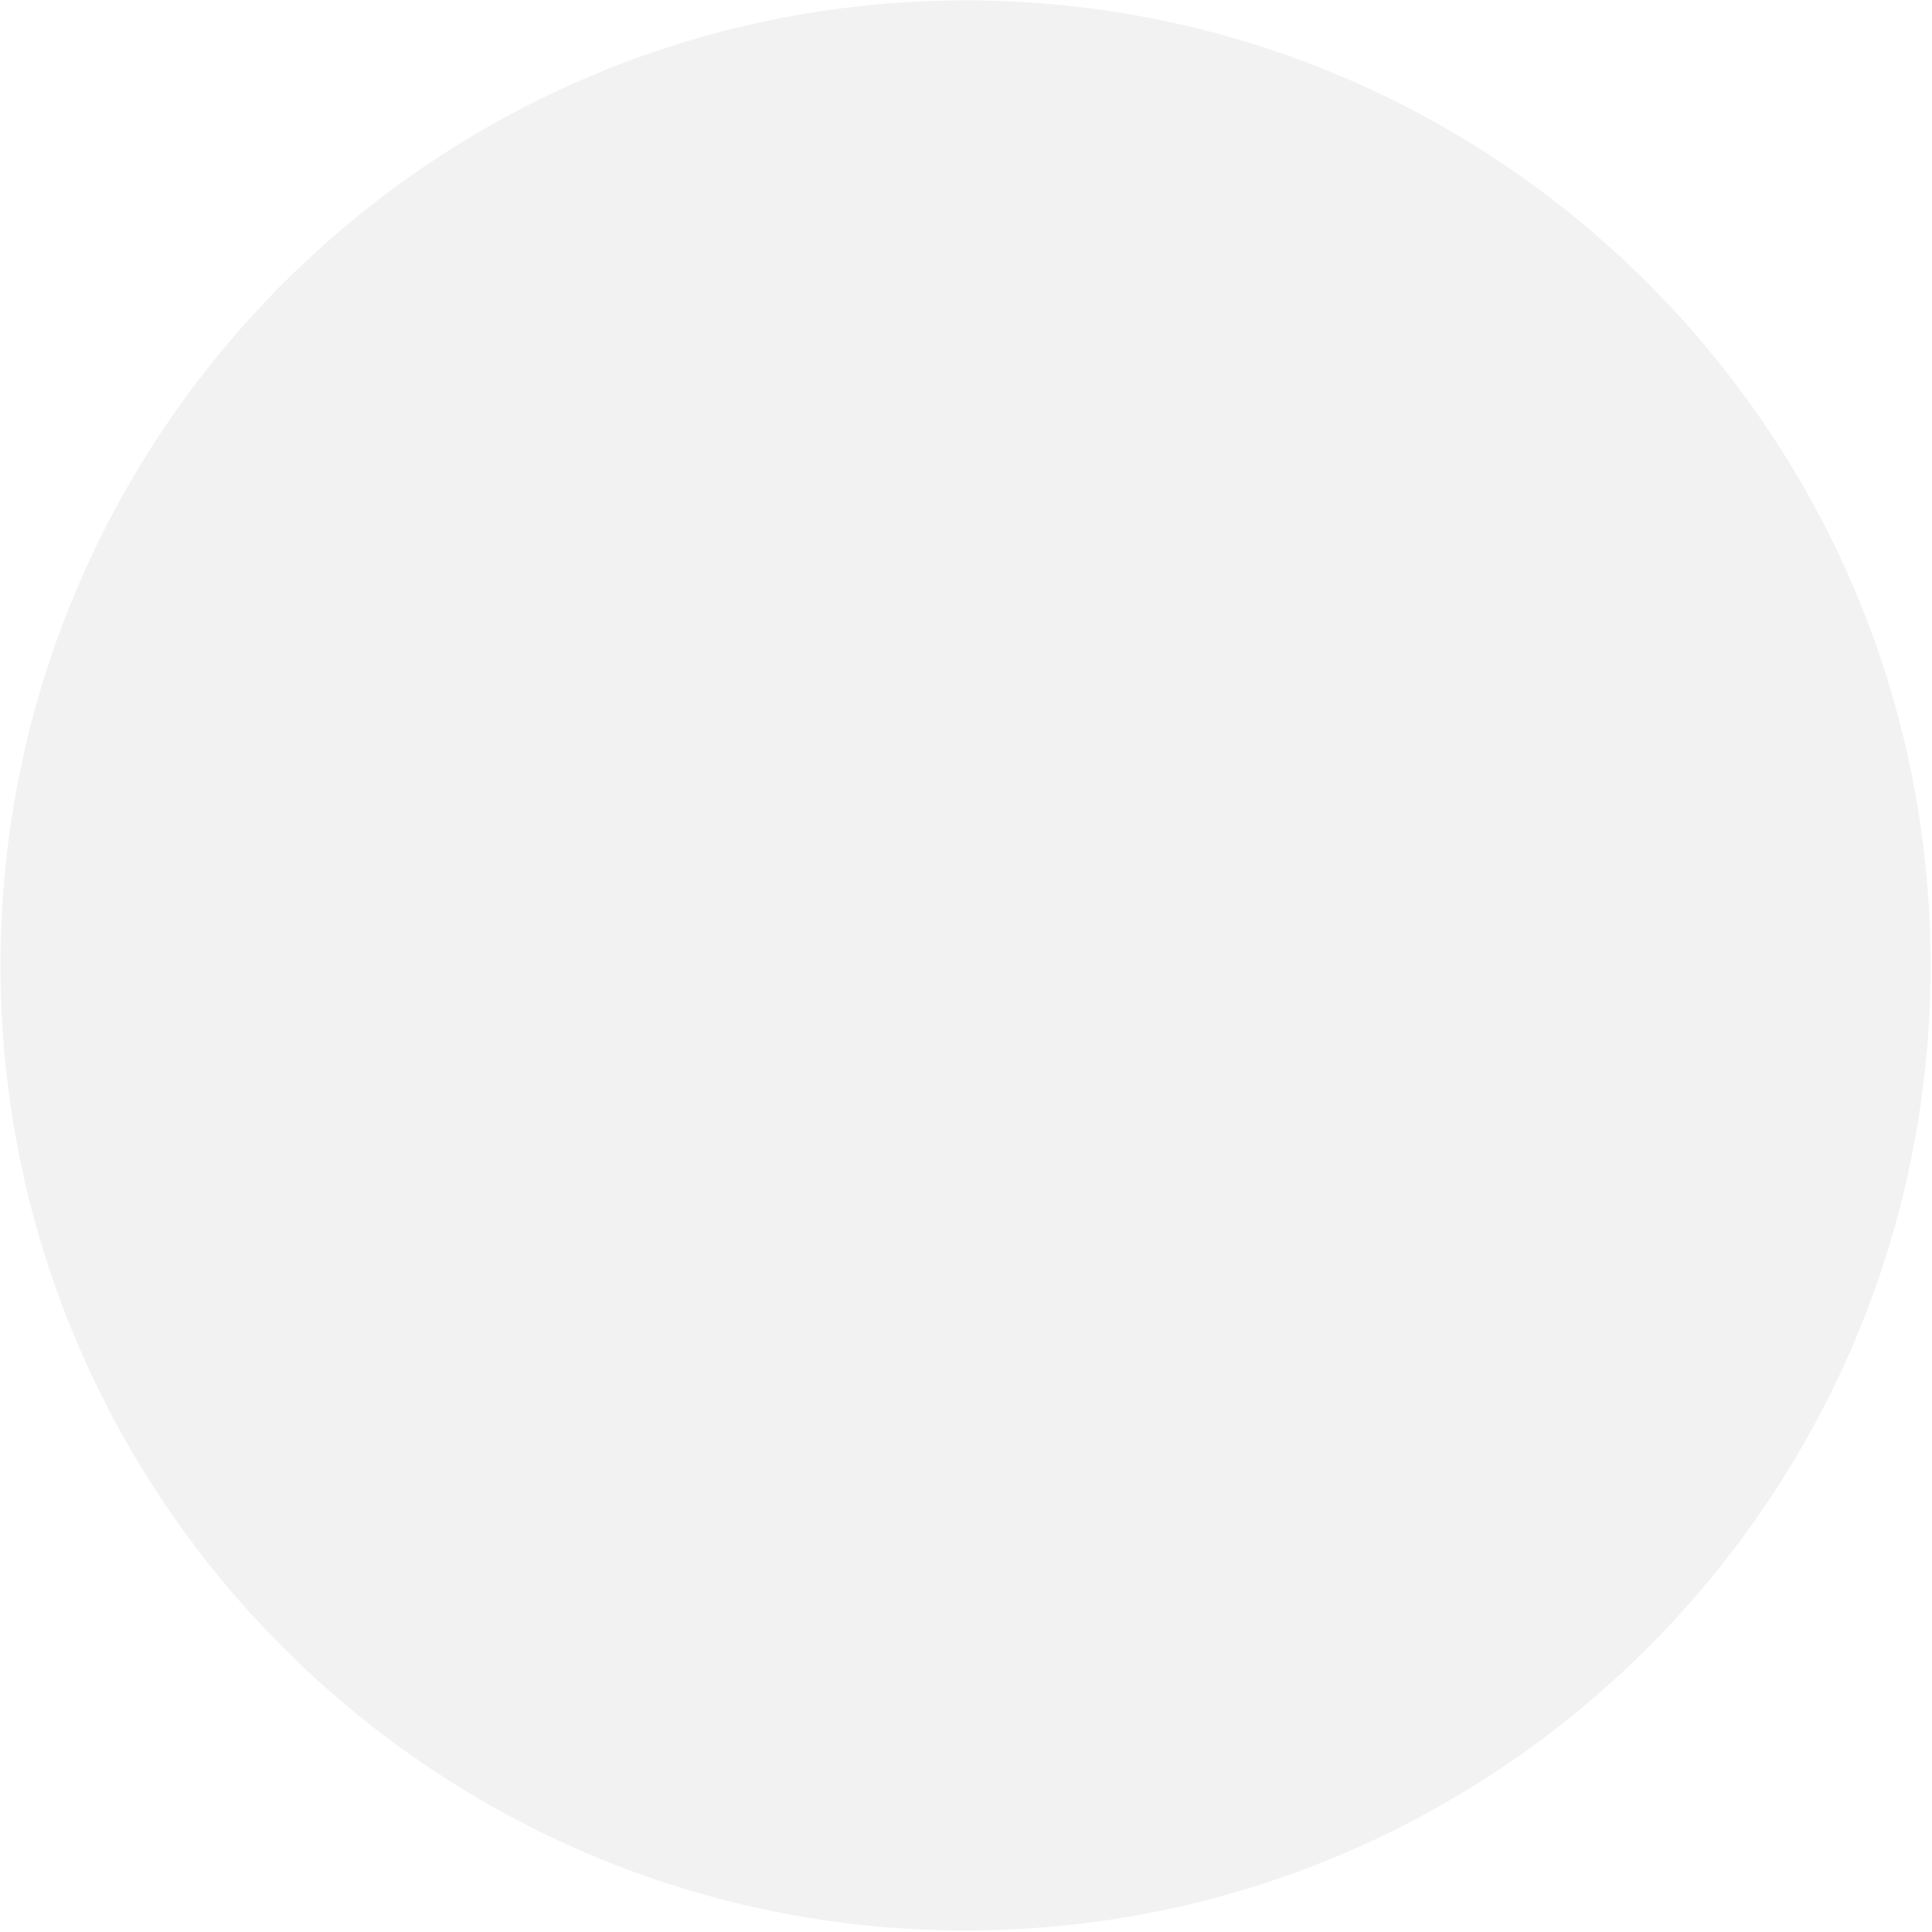
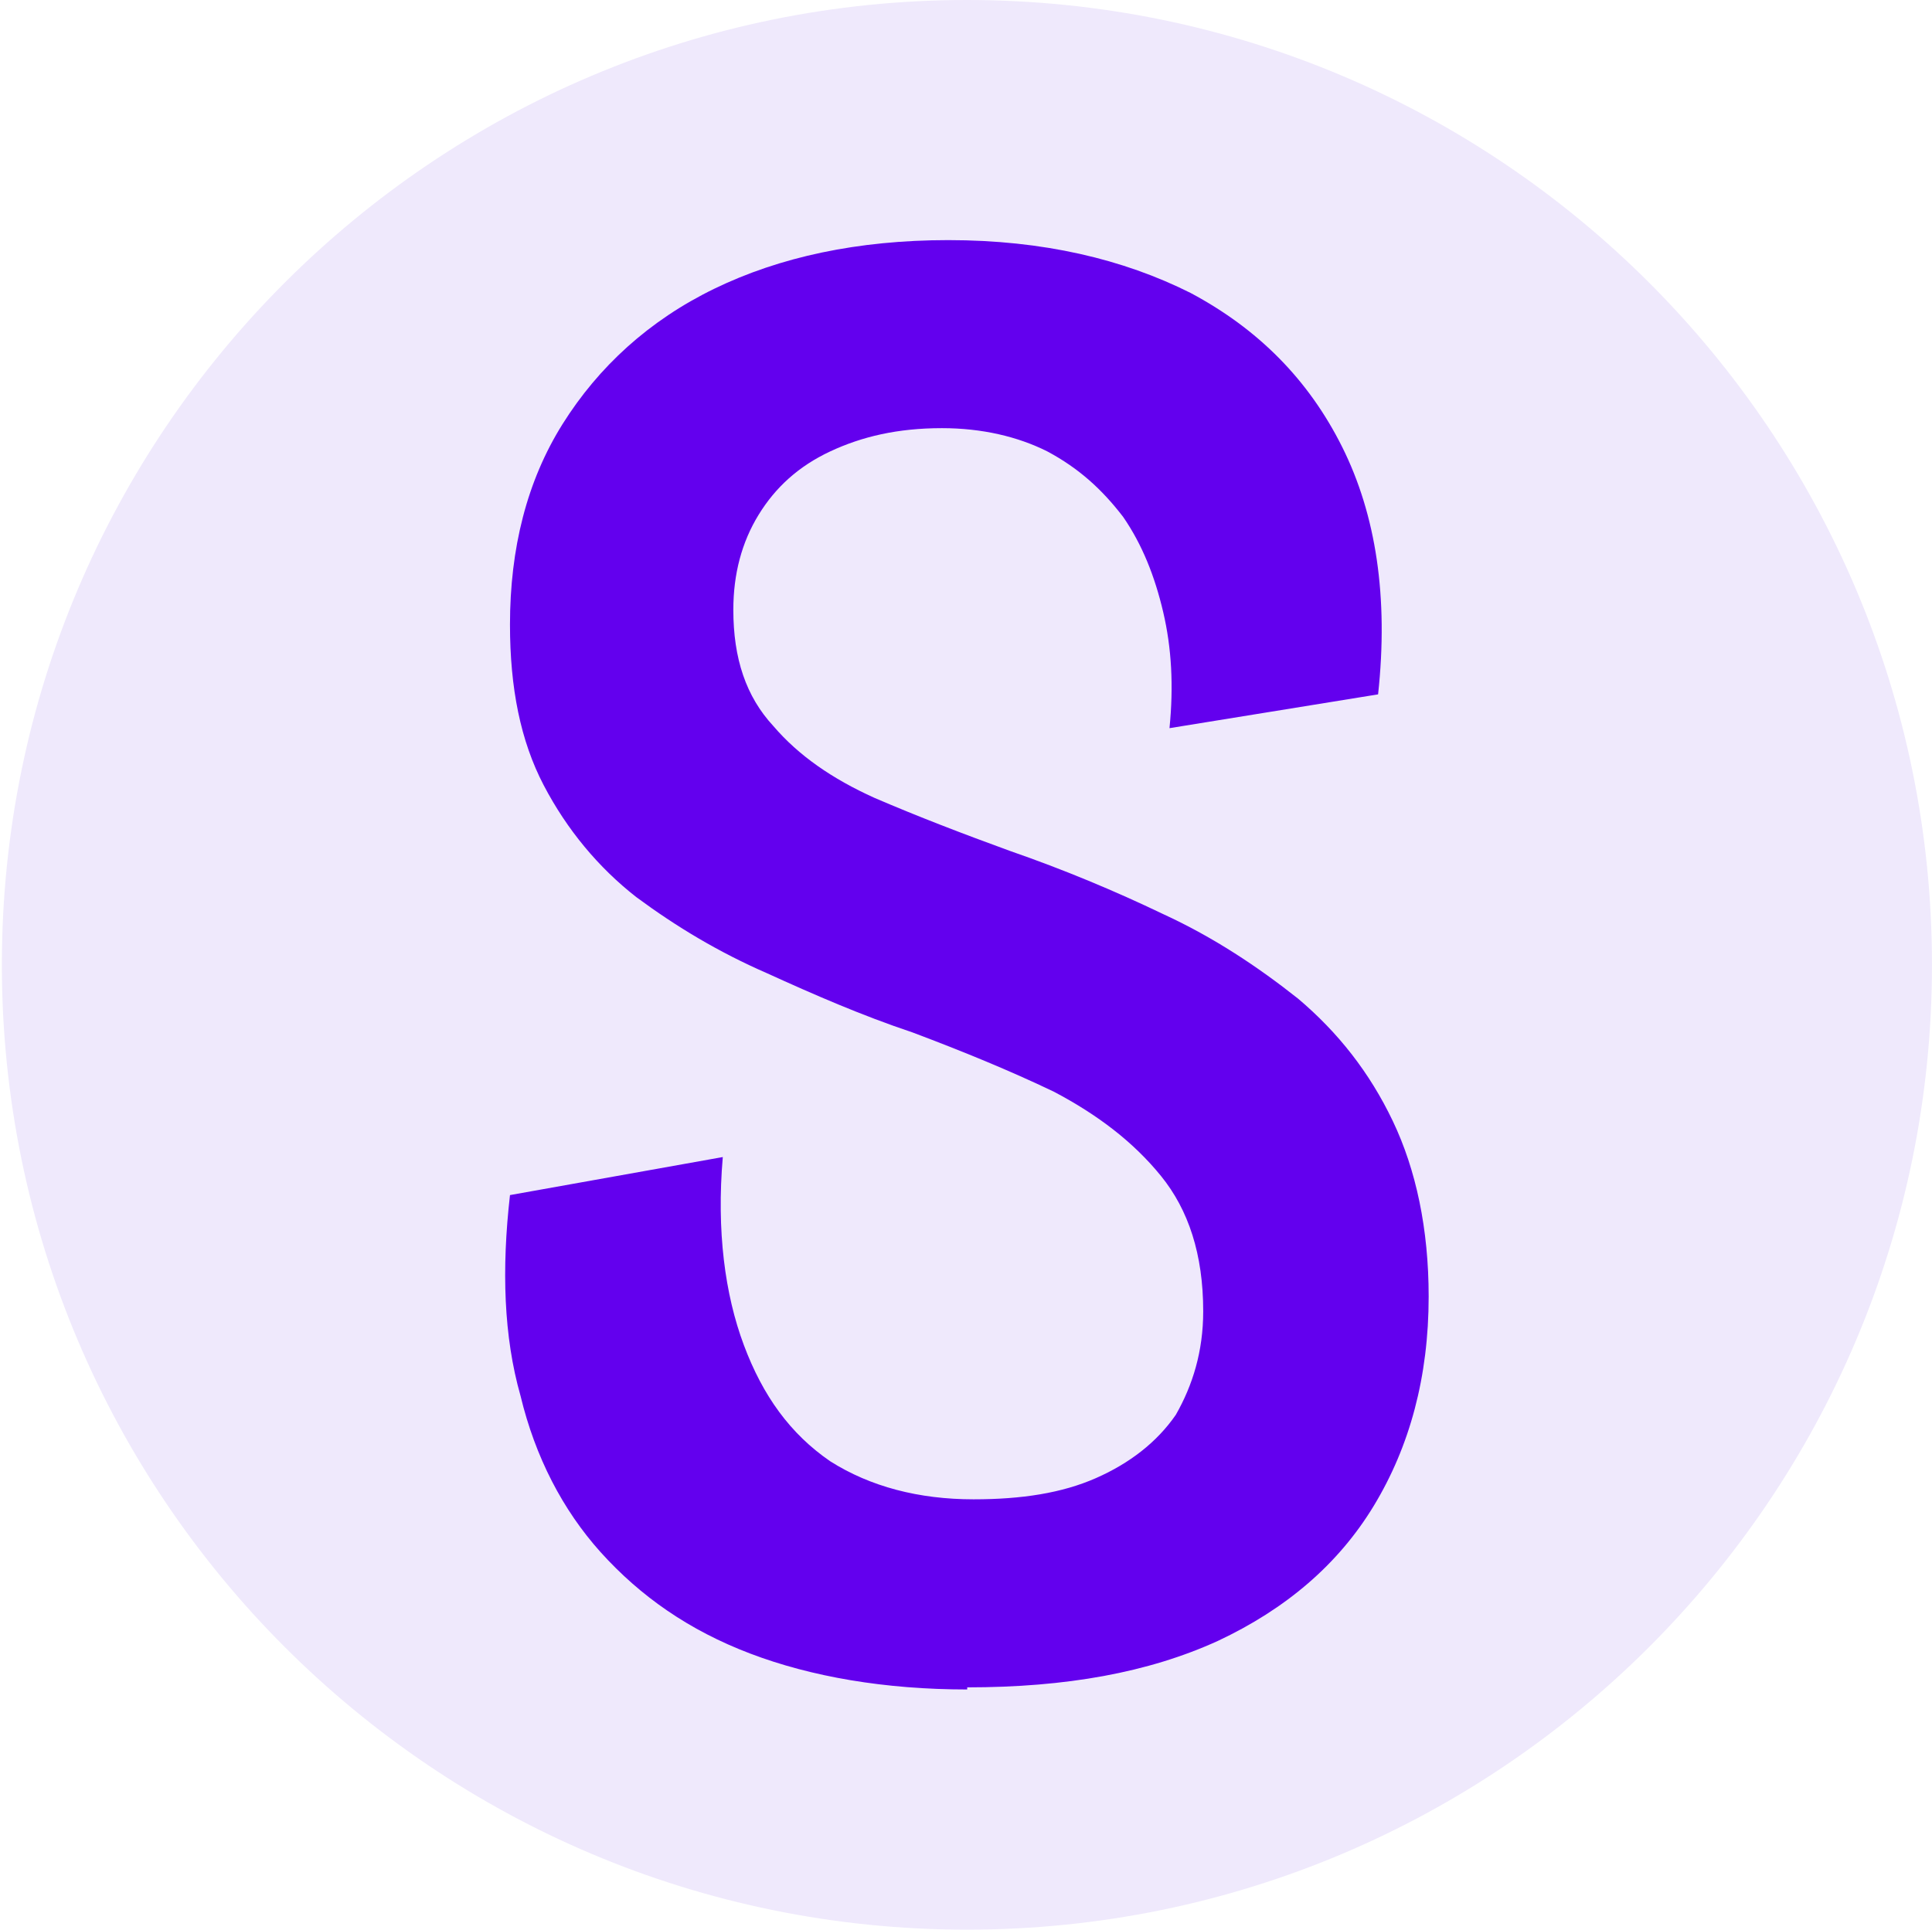
- <svg xmlns="http://www.w3.org/2000/svg" width="100%" height="100%" viewBox="0 0 1025 1025" version="1.1" xml:space="preserve" style="fill-rule:evenodd;clip-rule:evenodd;stroke-linejoin:round;stroke-miterlimit:2;">
-   <rect id="Stund-120--Final-0.2.0" x="0.261" y="0.206" width="1024" height="1024" style="fill:none;" />
+ <svg xmlns="http://www.w3.org/2000/svg" width="100%" height="100%" viewBox="0 0 1025 1024" version="1.1" xml:space="preserve" style="fill-rule:evenodd;clip-rule:evenodd;stroke-linejoin:round;stroke-miterlimit:2;">
+   <rect id="Stund" x="0.993" y="0" width="1024" height="1024" style="fill:none;" />
  <clipPath id="_clip1">
-     <rect x="0.261" y="0.206" width="1024" height="1024" />
+     <rect x="0.993" y="0" width="1024" height="1024" />
  </clipPath>
  <g clip-path="url(#_clip1)">
-     <path d="M1024.26,512.206c-0,282.58 -229.42,512 -512,512c-282.581,-0 -512,-229.42 -512,-512c-0,-282.581 229.419,-512 512,-512c282.58,-0 512,229.419 512,512Z" style="fill:#f2f2f2;" />
-     <g />
+     <path d="M1024.99,512c0,282.58 -229.419,512 -512,512c-282.58,-0 -512,-229.42 -512,-512c0,-282.58 229.42,-512 512,-512c282.581,0 512,229.42 512,512Z" style="fill:#efe9fc;" />
+     <g transform="matrix(0.997064,0,0,1,-8.72182,5.68434e-14)">
+       <g transform="matrix(1121.17,0,0,1121.17,246.474,881.967)">
+         <path d="M0.247,0.013c-0.039,-0 -0.074,-0.006 -0.103,-0.017c-0.029,-0.011 -0.052,-0.027 -0.071,-0.048c-0.018,-0.02 -0.031,-0.045 -0.038,-0.074c-0.008,-0.028 -0.009,-0.06 -0.005,-0.095l0.101,-0.018c-0.003,0.035 0.001,0.065 0.01,0.089c0.009,0.024 0.022,0.042 0.041,0.055c0.019,0.012 0.042,0.018 0.068,0.018c0.023,0 0.042,-0.003 0.058,-0.01c0.016,-0.007 0.029,-0.017 0.038,-0.03c0.008,-0.014 0.013,-0.03 0.013,-0.049c-0,-0.027 -0.007,-0.048 -0.02,-0.064c-0.013,-0.016 -0.03,-0.029 -0.051,-0.04c-0.021,-0.01 -0.043,-0.019 -0.067,-0.028c-0.024,-0.008 -0.047,-0.018 -0.069,-0.028c-0.023,-0.01 -0.043,-0.022 -0.062,-0.036c-0.018,-0.014 -0.033,-0.032 -0.044,-0.053c-0.011,-0.021 -0.016,-0.046 -0.016,-0.076c0,-0.036 0.008,-0.068 0.025,-0.095c0.017,-0.027 0.041,-0.049 0.072,-0.064c0.031,-0.015 0.068,-0.023 0.111,-0.023c0.045,0 0.083,0.009 0.115,0.025c0.032,0.017 0.056,0.041 0.072,0.073c0.016,0.032 0.022,0.071 0.017,0.117l-0.099,0.016c0.002,-0.02 0.001,-0.038 -0.003,-0.055c-0.004,-0.017 -0.01,-0.032 -0.019,-0.045c-0.01,-0.013 -0.021,-0.023 -0.036,-0.031c-0.014,-0.007 -0.031,-0.011 -0.05,-0.011c-0.021,0 -0.038,0.004 -0.053,0.011c-0.015,0.007 -0.026,0.017 -0.034,0.03c-0.008,0.013 -0.012,0.028 -0.012,0.045c0,0.023 0.006,0.041 0.019,0.055c0.012,0.014 0.028,0.025 0.048,0.034c0.021,0.009 0.042,0.017 0.064,0.025c0.026,0.009 0.05,0.019 0.073,0.03c0.024,0.011 0.045,0.025 0.064,0.04c0.019,0.016 0.034,0.035 0.045,0.058c0.011,0.023 0.017,0.051 0.017,0.083c-0,0.038 -0.009,0.071 -0.026,0.099c-0.017,0.028 -0.042,0.049 -0.074,0.064c-0.033,0.015 -0.072,0.022 -0.119,0.022Z" style="fill:#6300ee;fill-rule:nonzero;" />
+       </g>
+       <g transform="matrix(1121.17,0,0,1121.17,791.146,881.967)" />
+     </g>
  </g>
</svg>
